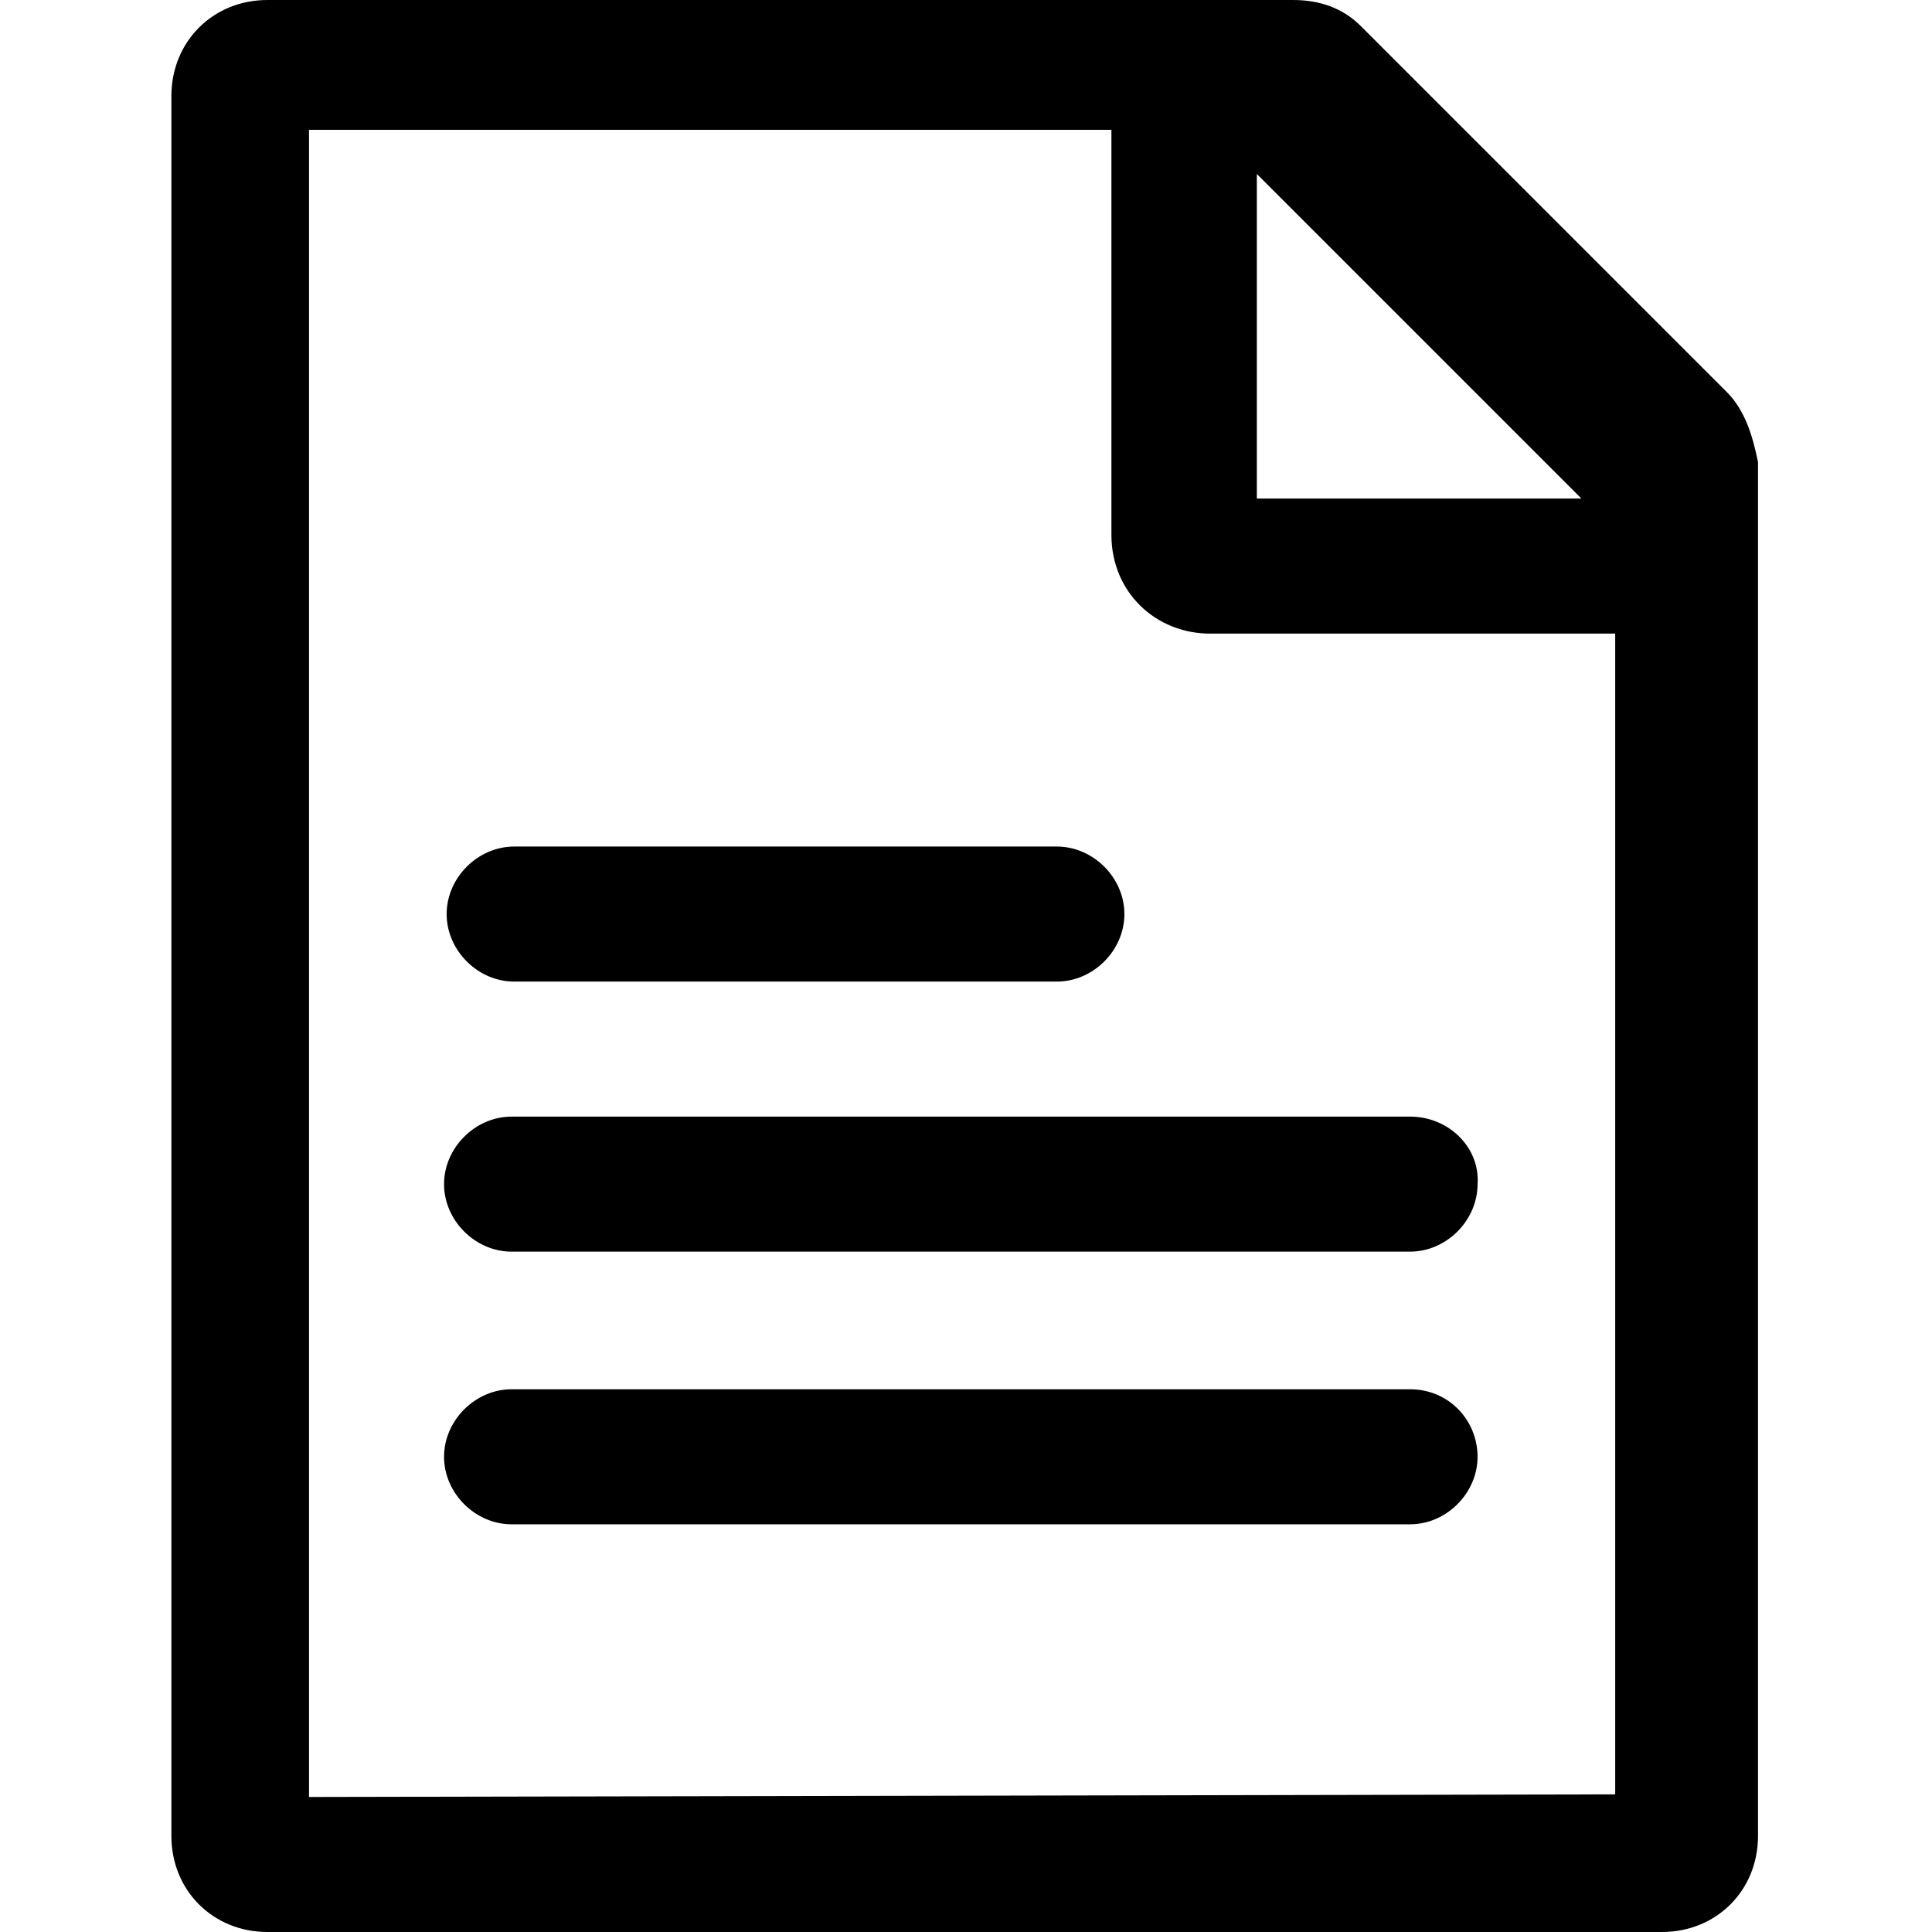
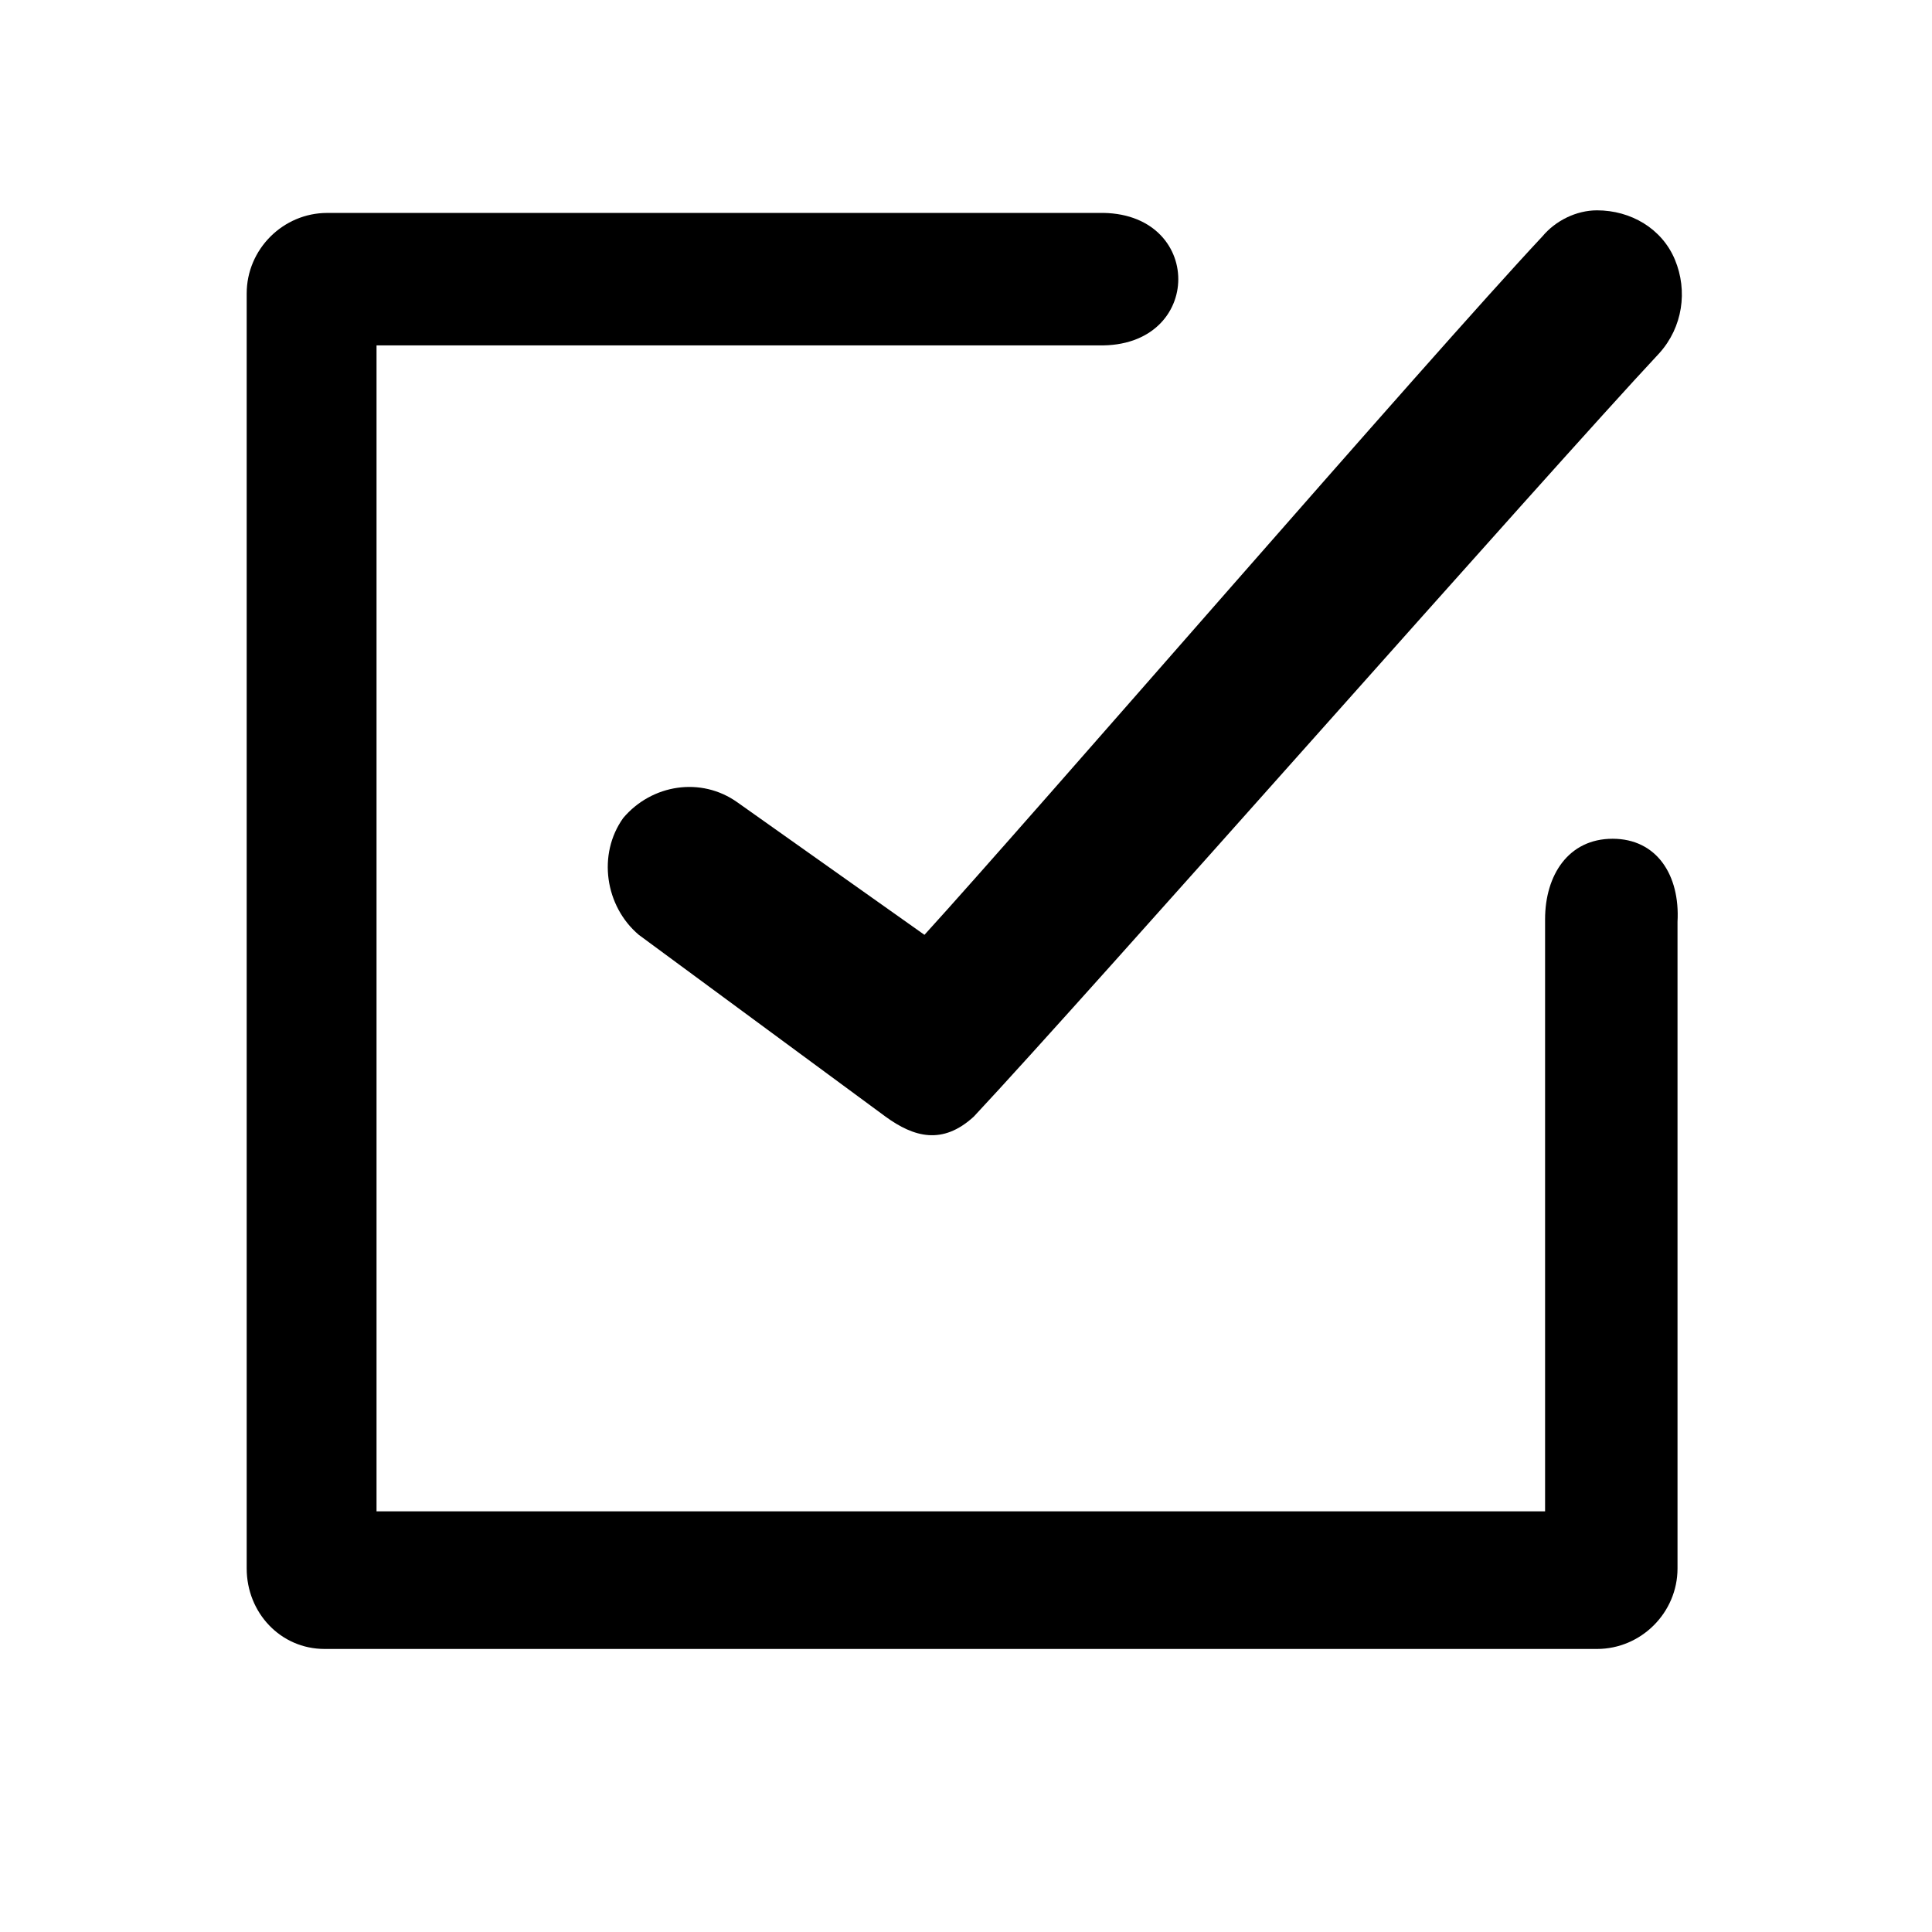
<svg xmlns="http://www.w3.org/2000/svg" width="24px" height="24px" version="1.1" id="Layer_1" x="0px" y="0px" viewBox="0 0 74.4 74.4" style="enable-background:new 0 0 74.4 74.4;" xml:space="preserve" preserveAspectRatio="xMinYMid meet">
  <g>
-     <path d="M66.5,15.1L52.4,1c-0.7-0.7-1.6-1-2.6-1H10.3C8.2,0,6.6,1.6,6.6,3.7l0,0v67c0,2.1,1.6,3.7,3.7,3.7l0,0H64   c2.1,0,3.7-1.6,3.7-3.7l0,0V17.8C67.5,16.8,67.2,15.8,66.5,15.1z M48.4,6.7l12.5,12.5H48.4V6.7z M11.9,69.2V5h30.9v15.6   c0,2.2,1.7,3.8,3.8,3.8h15.6v44.7L11.9,69.2L11.9,69.2z" />
-     <path d="M54.3,43H19.7c-1.4,0-2.6,1.2-2.6,2.6s1.2,2.6,2.6,2.6h34.6c1.4,0,2.6-1.2,2.6-2.6C57,44.2,55.8,43,54.3,43z" />
-     <path d="M54.3,53.5H19.7c-1.4,0-2.6,1.2-2.6,2.6s1.2,2.6,2.6,2.6h34.6c1.4,0,2.6-1.2,2.6-2.6S55.8,53.5,54.3,53.5z" />
-     <path d="M19.8,37.8h20.9c1.4,0,2.6-1.2,2.6-2.6c0-1.4-1.2-2.6-2.6-2.6H19.8c-1.4,0-2.6,1.2-2.6,2.6S18.4,37.8,19.8,37.8z" />
+     <path d="M62.1,32.3c-1.7,0-2.6,1.4-2.6,3.1v22.8h-45V13.3h27.8c4.1,0.1,4.1-5.2,0-5.1H12.6c-1.7,0-3.1,1.4-3.1,3.1l0,0   v49.1c0,1.7,1.3,3.1,3,3.1l0,0h49c1.7,0,3.1-1.4,3.1-3.1V35.5C64.7,33.7,63.8,32.3,62.1,32.3z" />
+     <path d="M28.4,30.9c-1.4-1-3.3-0.7-4.4,0.6c-1,1.4-0.7,3.4,0.6,4.5l9.5,7c1.1,0.8,2.2,1.1,3.4,0   c4.4-4.7,22.1-24.8,26.4-29.4c0.9-1,1.1-2.4,0.6-3.6s-1.7-1.9-3-1.9c-0.8,0-1.6,0.4-2.1,1C55,13.8,39.7,31.5,35.6,36L28.4,30.9z" />
  </g>
</svg>
